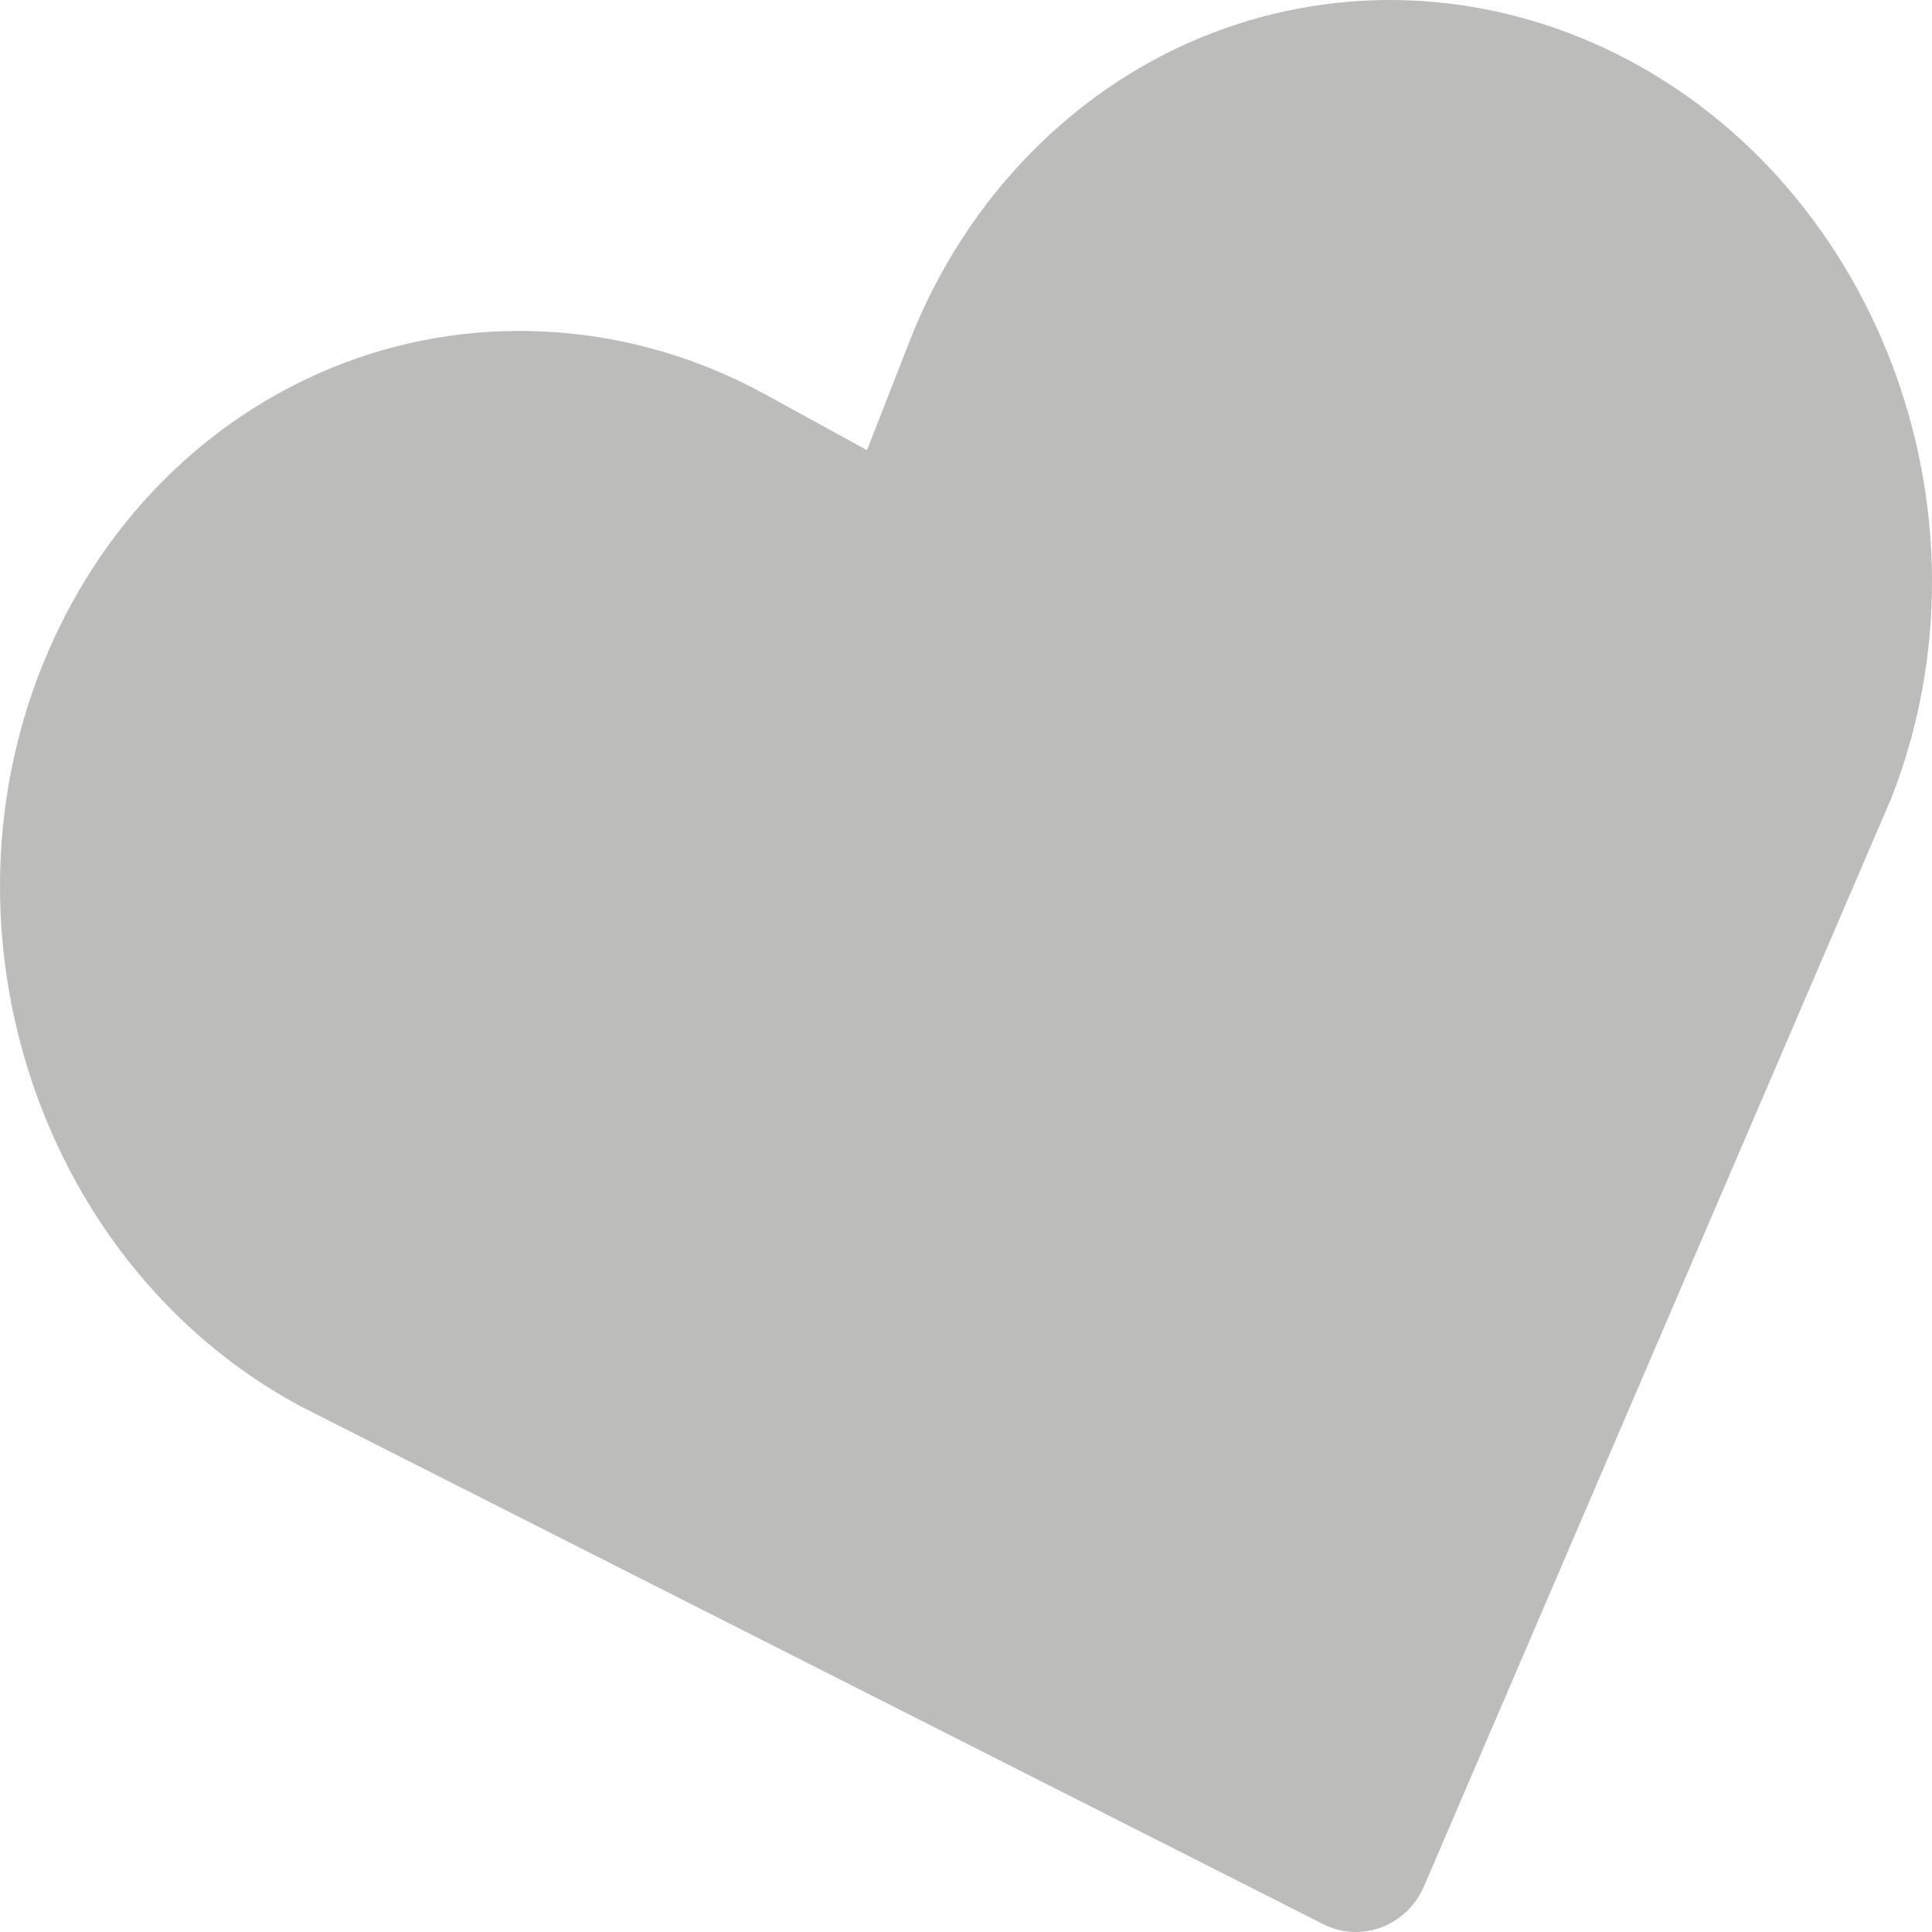
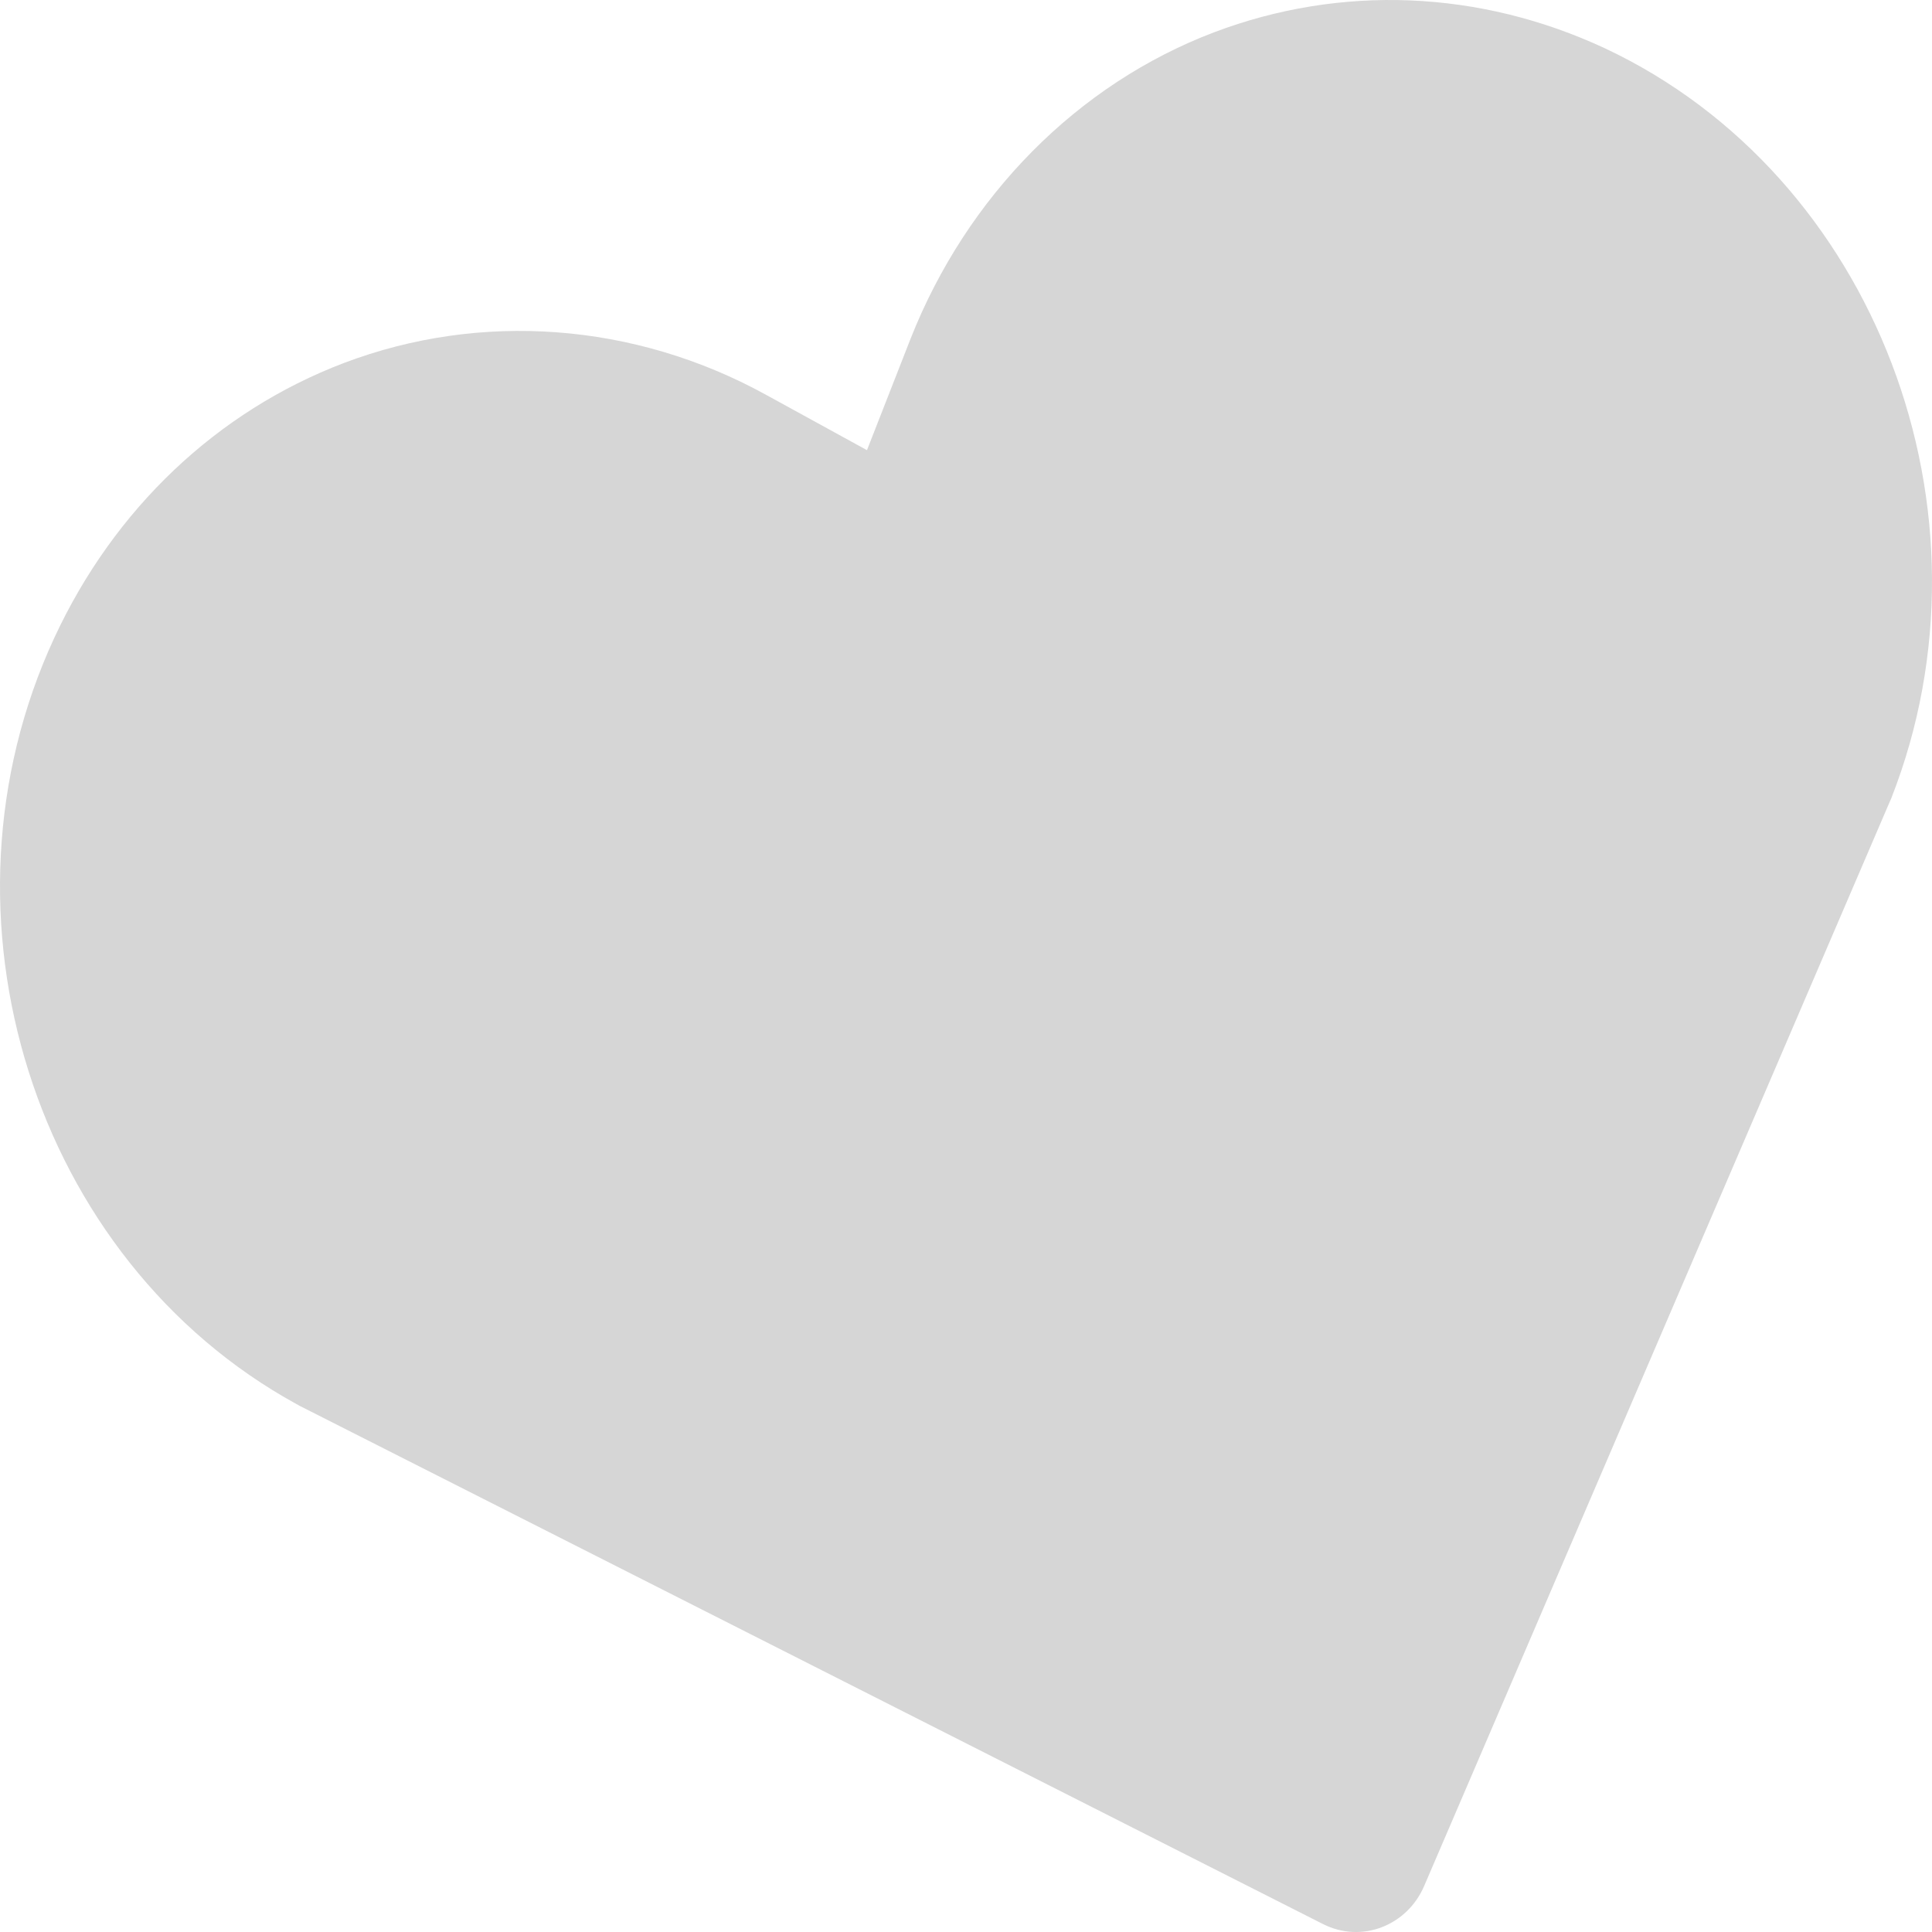
<svg xmlns="http://www.w3.org/2000/svg" width="23px" height="23px" viewBox="0 0 23 23" version="1.1">
  <defs />
  <g id="Page-1" stroke="none" stroke-width="1" fill="none" fill-rule="evenodd">
-     <g id="Loader" transform="translate(-70, -48)" fill="#BCBCBB">
+     <g id="Loader" transform="translate(-70, -48)" fill="#D6D6D6">
      <g id="Carrot" transform="translate(70, 48)">
        <path d="M19.106,0.575 C17.615,-0.12 15.963,-0.187 14.452,0.385 C12.826,1.003 11.509,2.335 10.838,4.038 L10.321,5.359 L9.112,4.696 C7.552,3.84 5.724,3.704 4.095,4.321 C2.584,4.896 1.359,6.057 0.647,7.592 C-0.889,10.905 0.404,15.002 3.531,16.716 C3.541,16.721 3.552,16.726 3.559,16.732 L15.751,22.906 C15.979,23.021 16.23,23.027 16.447,22.944 C16.665,22.861 16.854,22.69 16.957,22.446 L22.502,9.533 C22.507,9.525 22.51,9.515 22.515,9.504 C23.854,6.092 22.325,2.086 19.106,0.575" id="Fill-40" />
      </g>
    </g>
  </g>
</svg>
